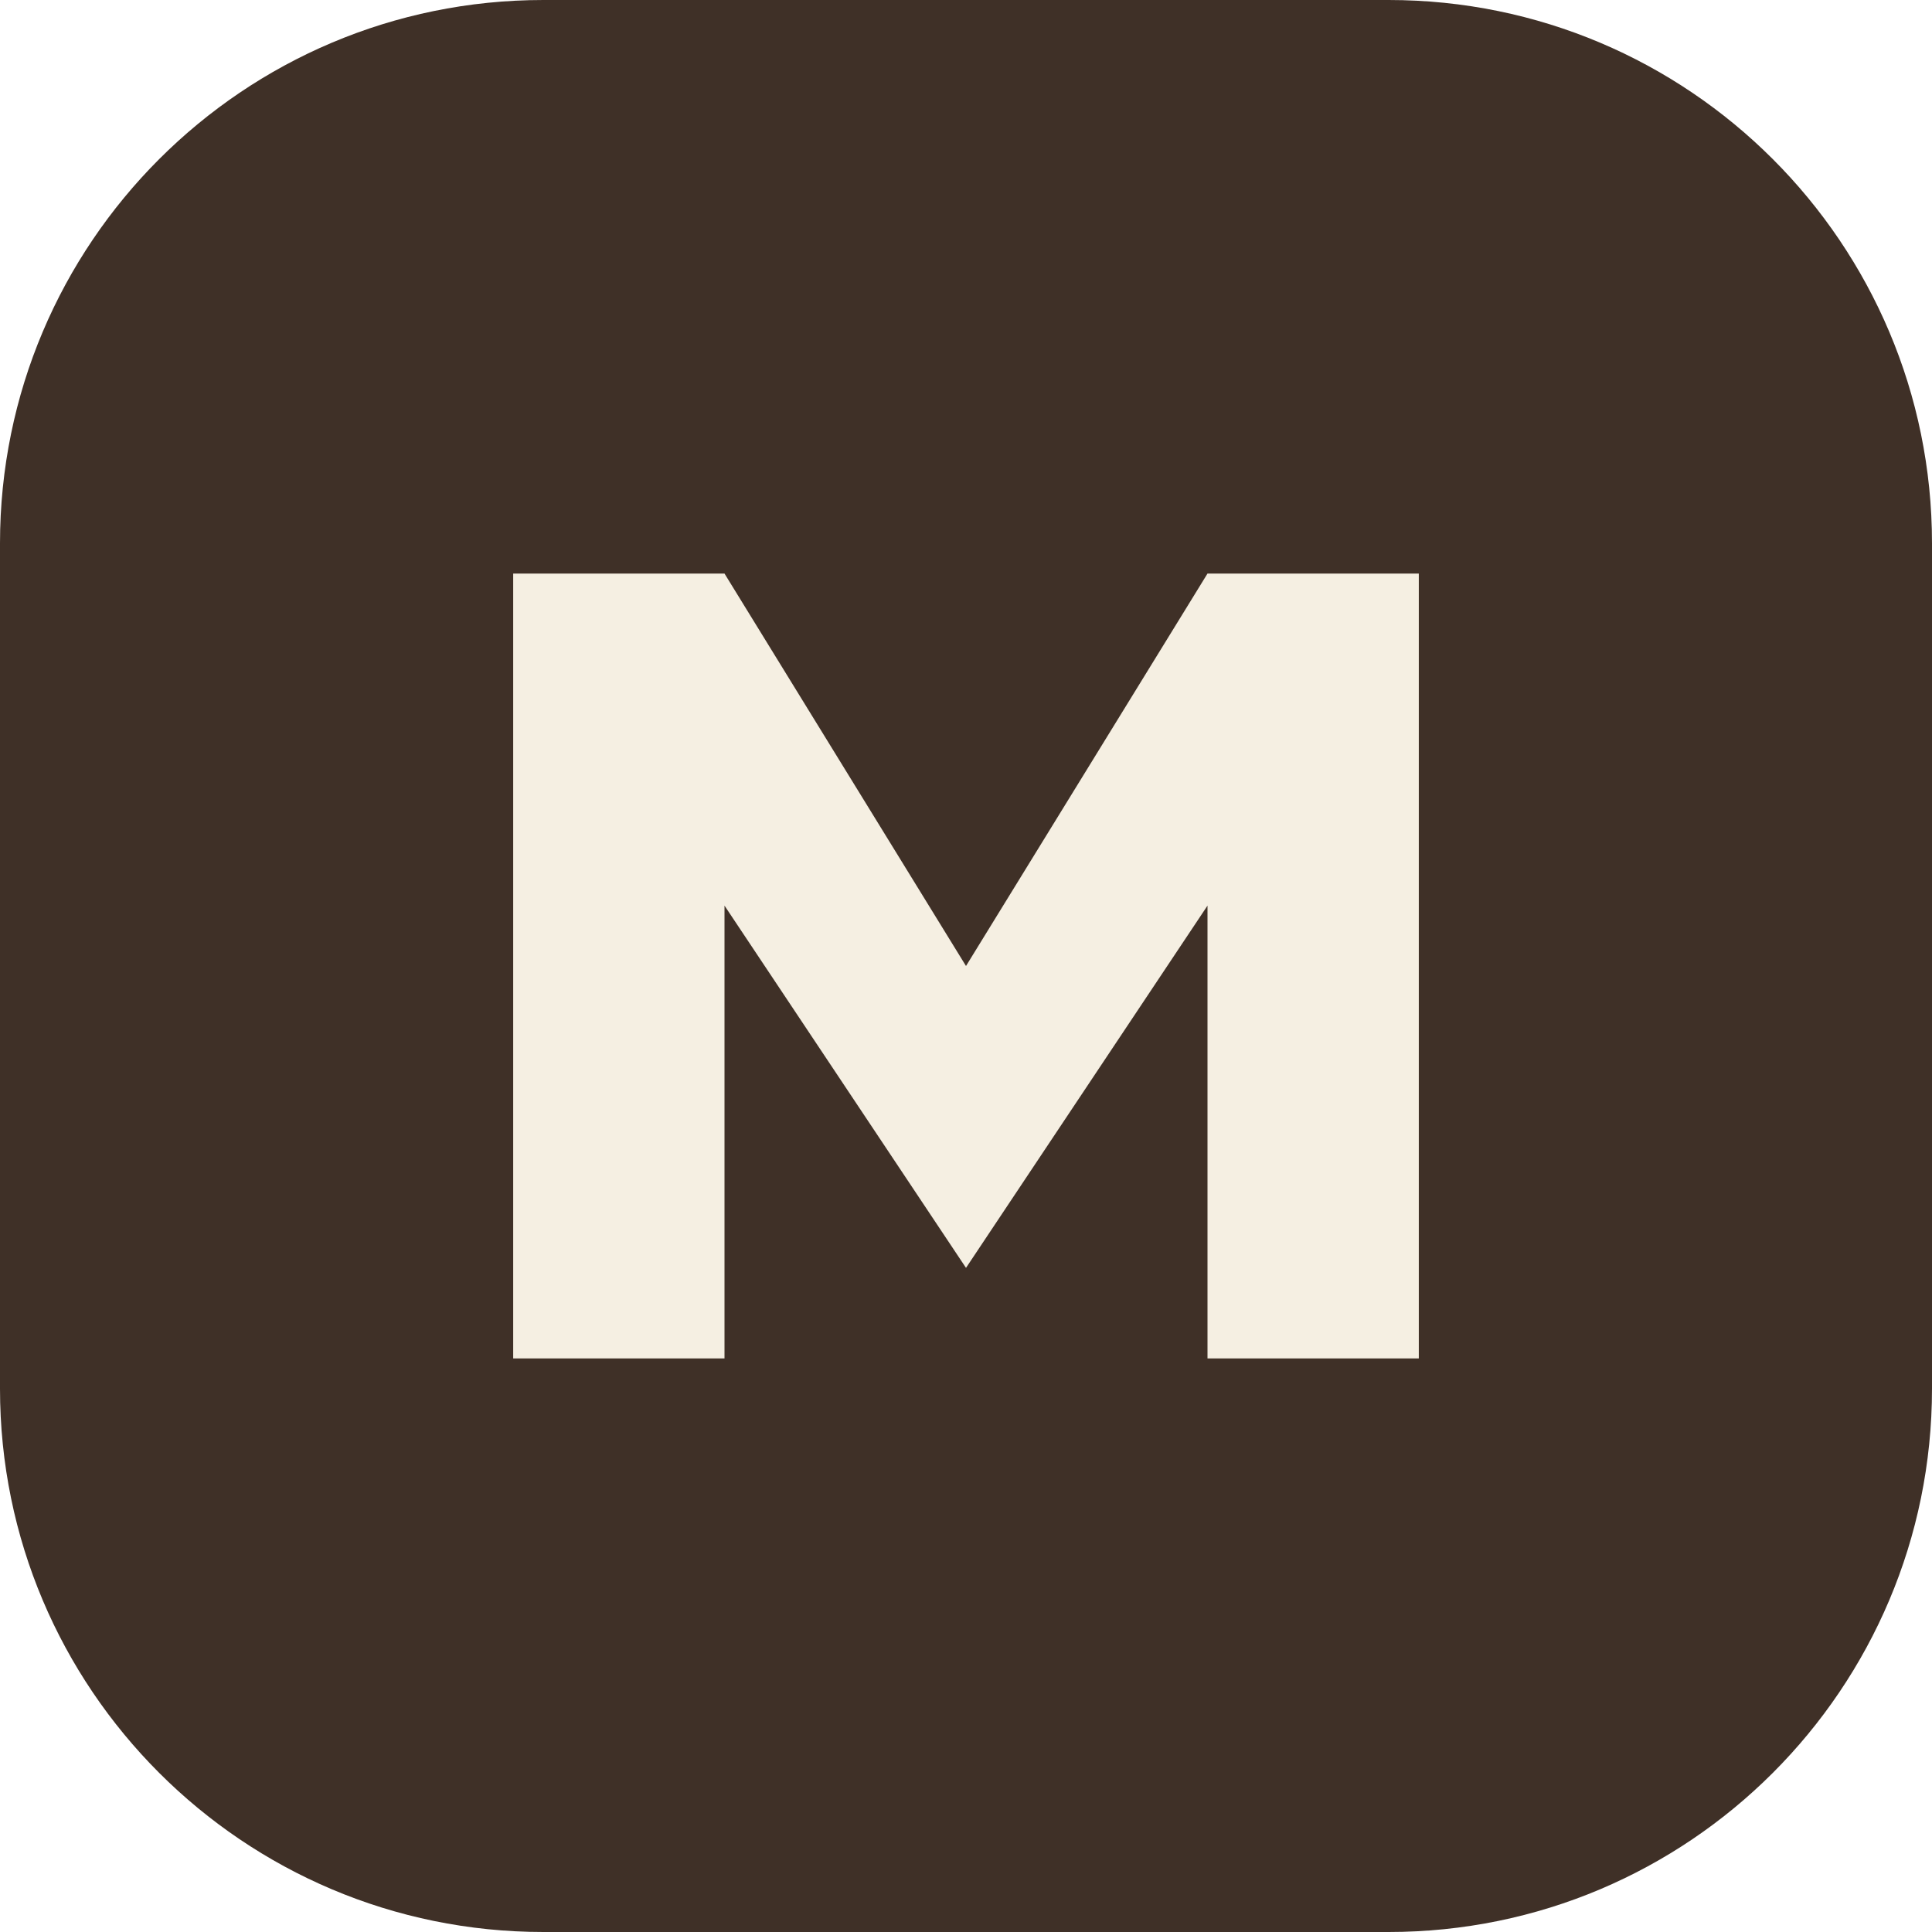
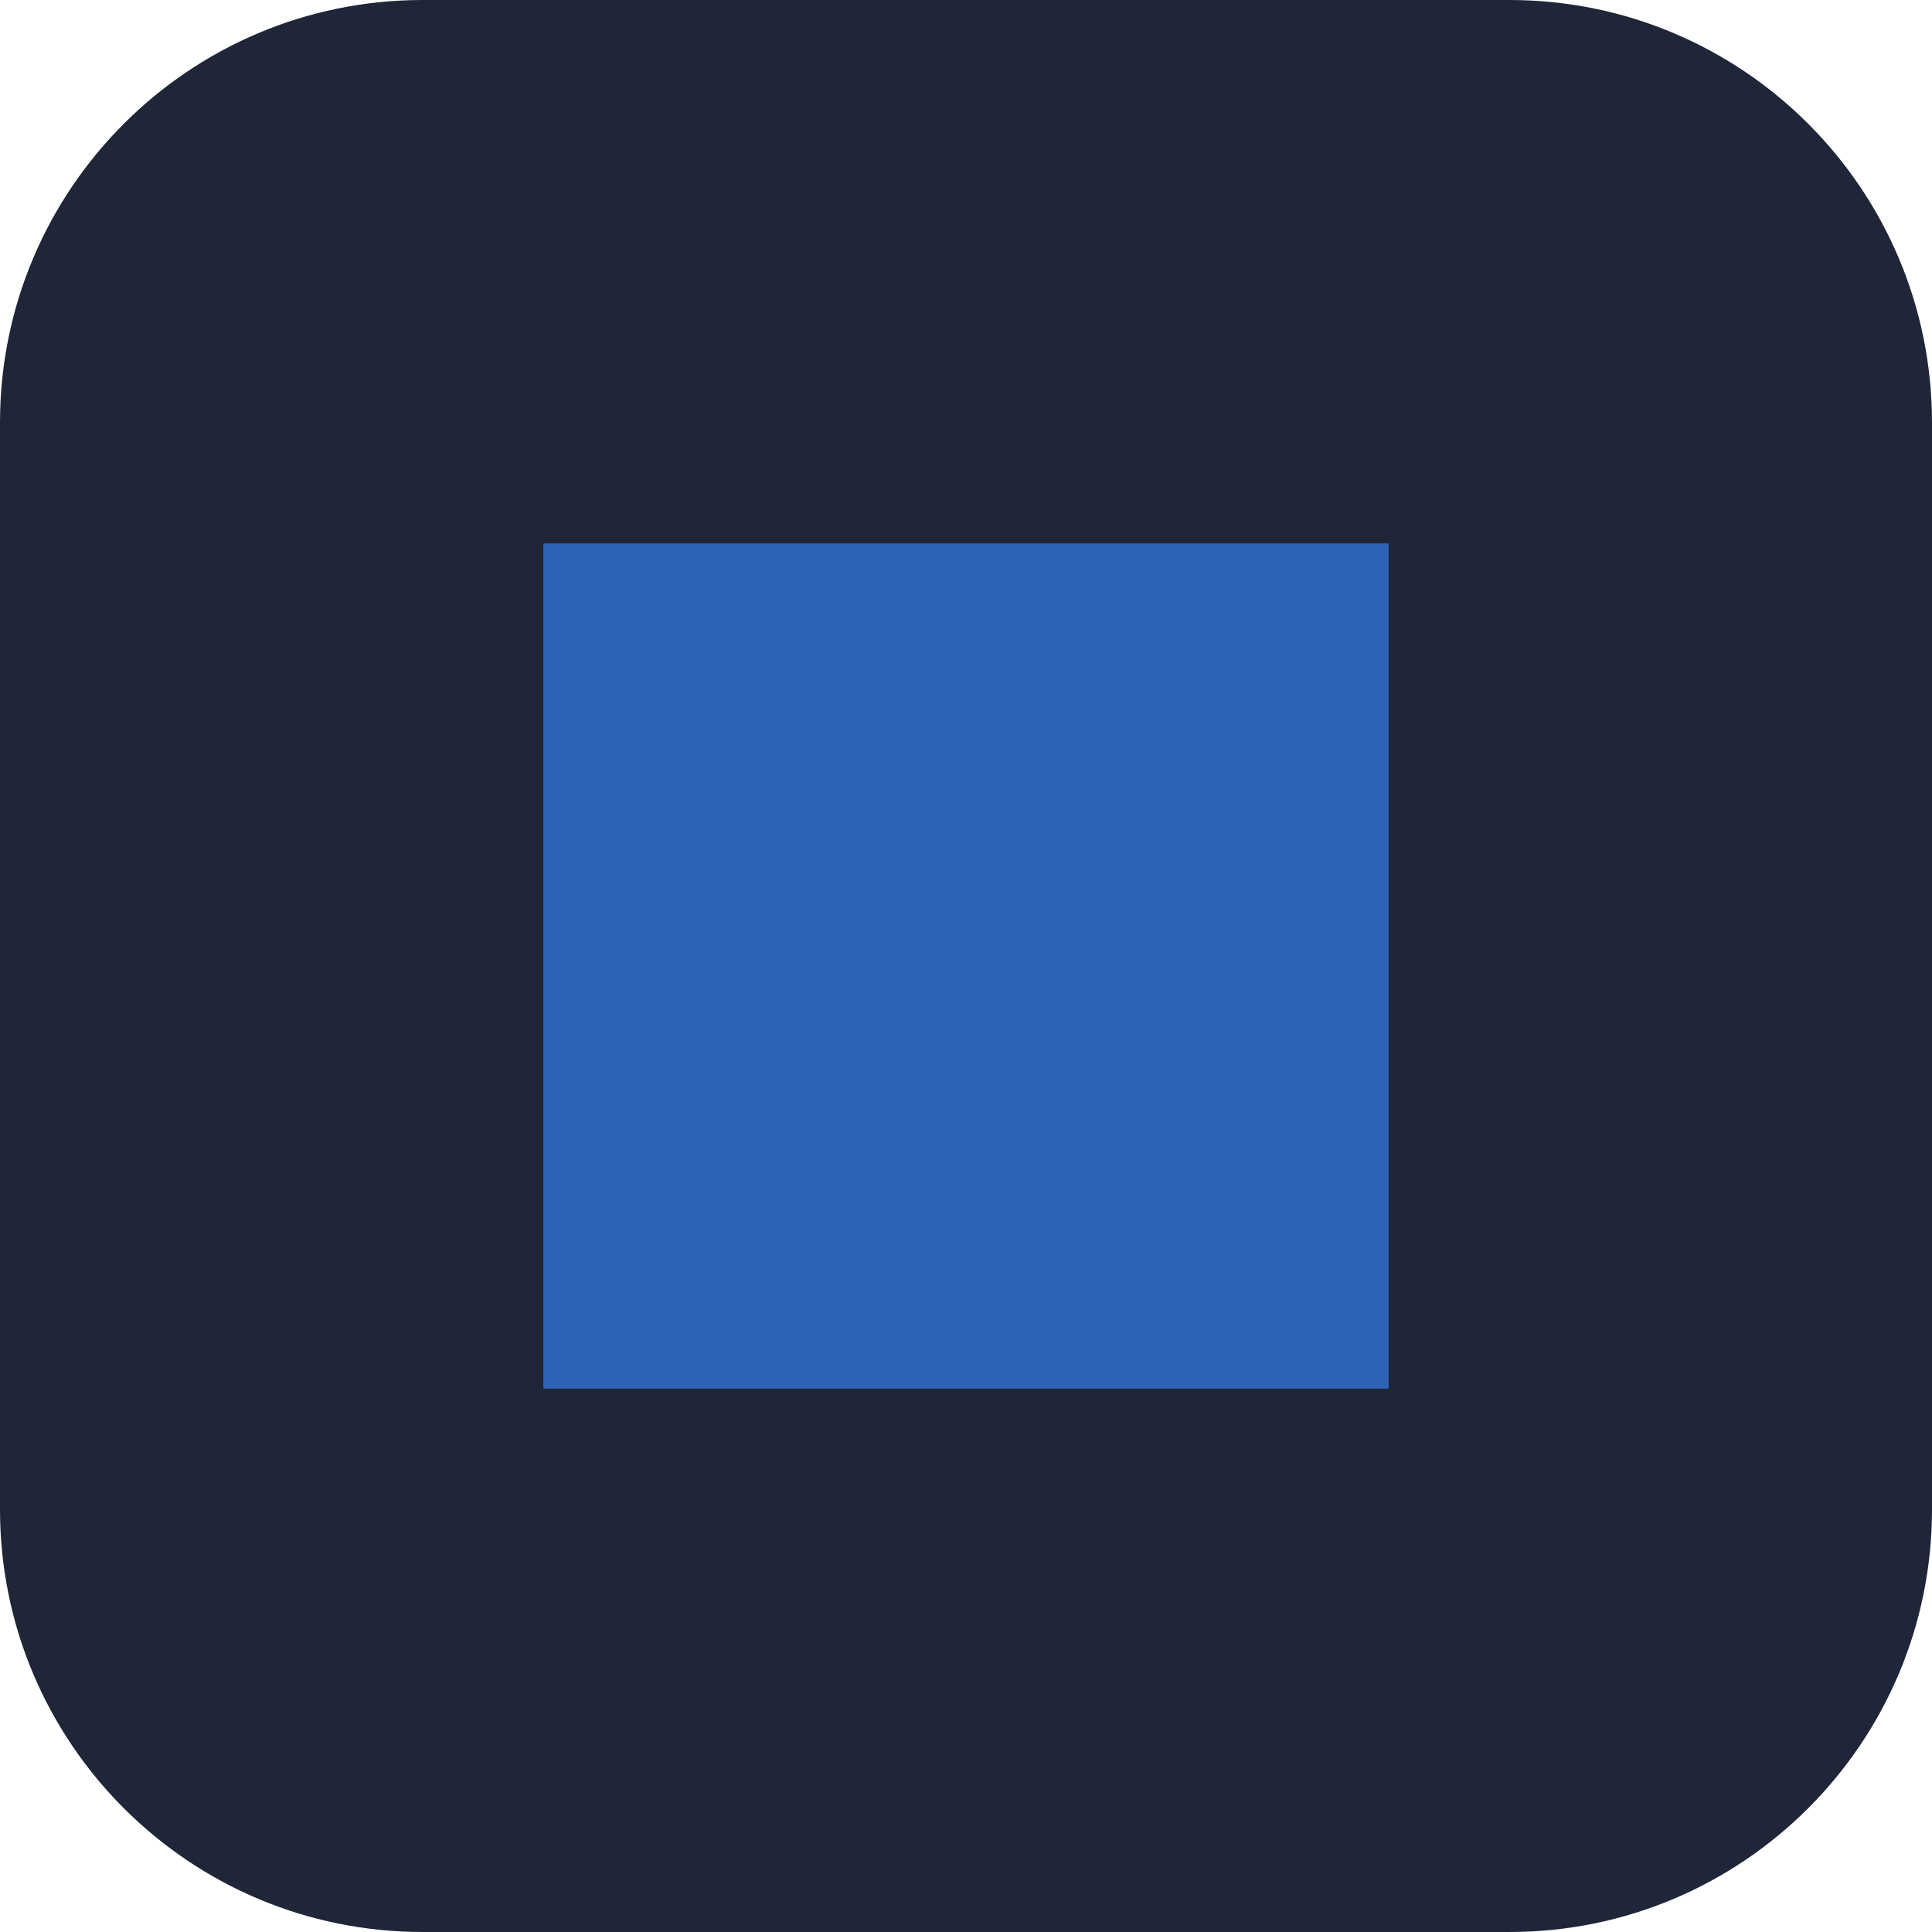
<svg xmlns="http://www.w3.org/2000/svg" viewBox="0 0 64 64" role="img" aria-label="Mithra">
-   <rect width="64" height="64" rx="18" fill="#3f3027" />
-   <path d="M17 45V19h7l8 13 8-13h7v26h-7V30l-8 12-8-12v15z" fill="#f5efe2" />
+   <rect width="64" height="64" rx="14" fill="#1f2638" />
+   <rect x="18" y="18" width="28" height="28" fill="#2f63b5" />
</svg>
